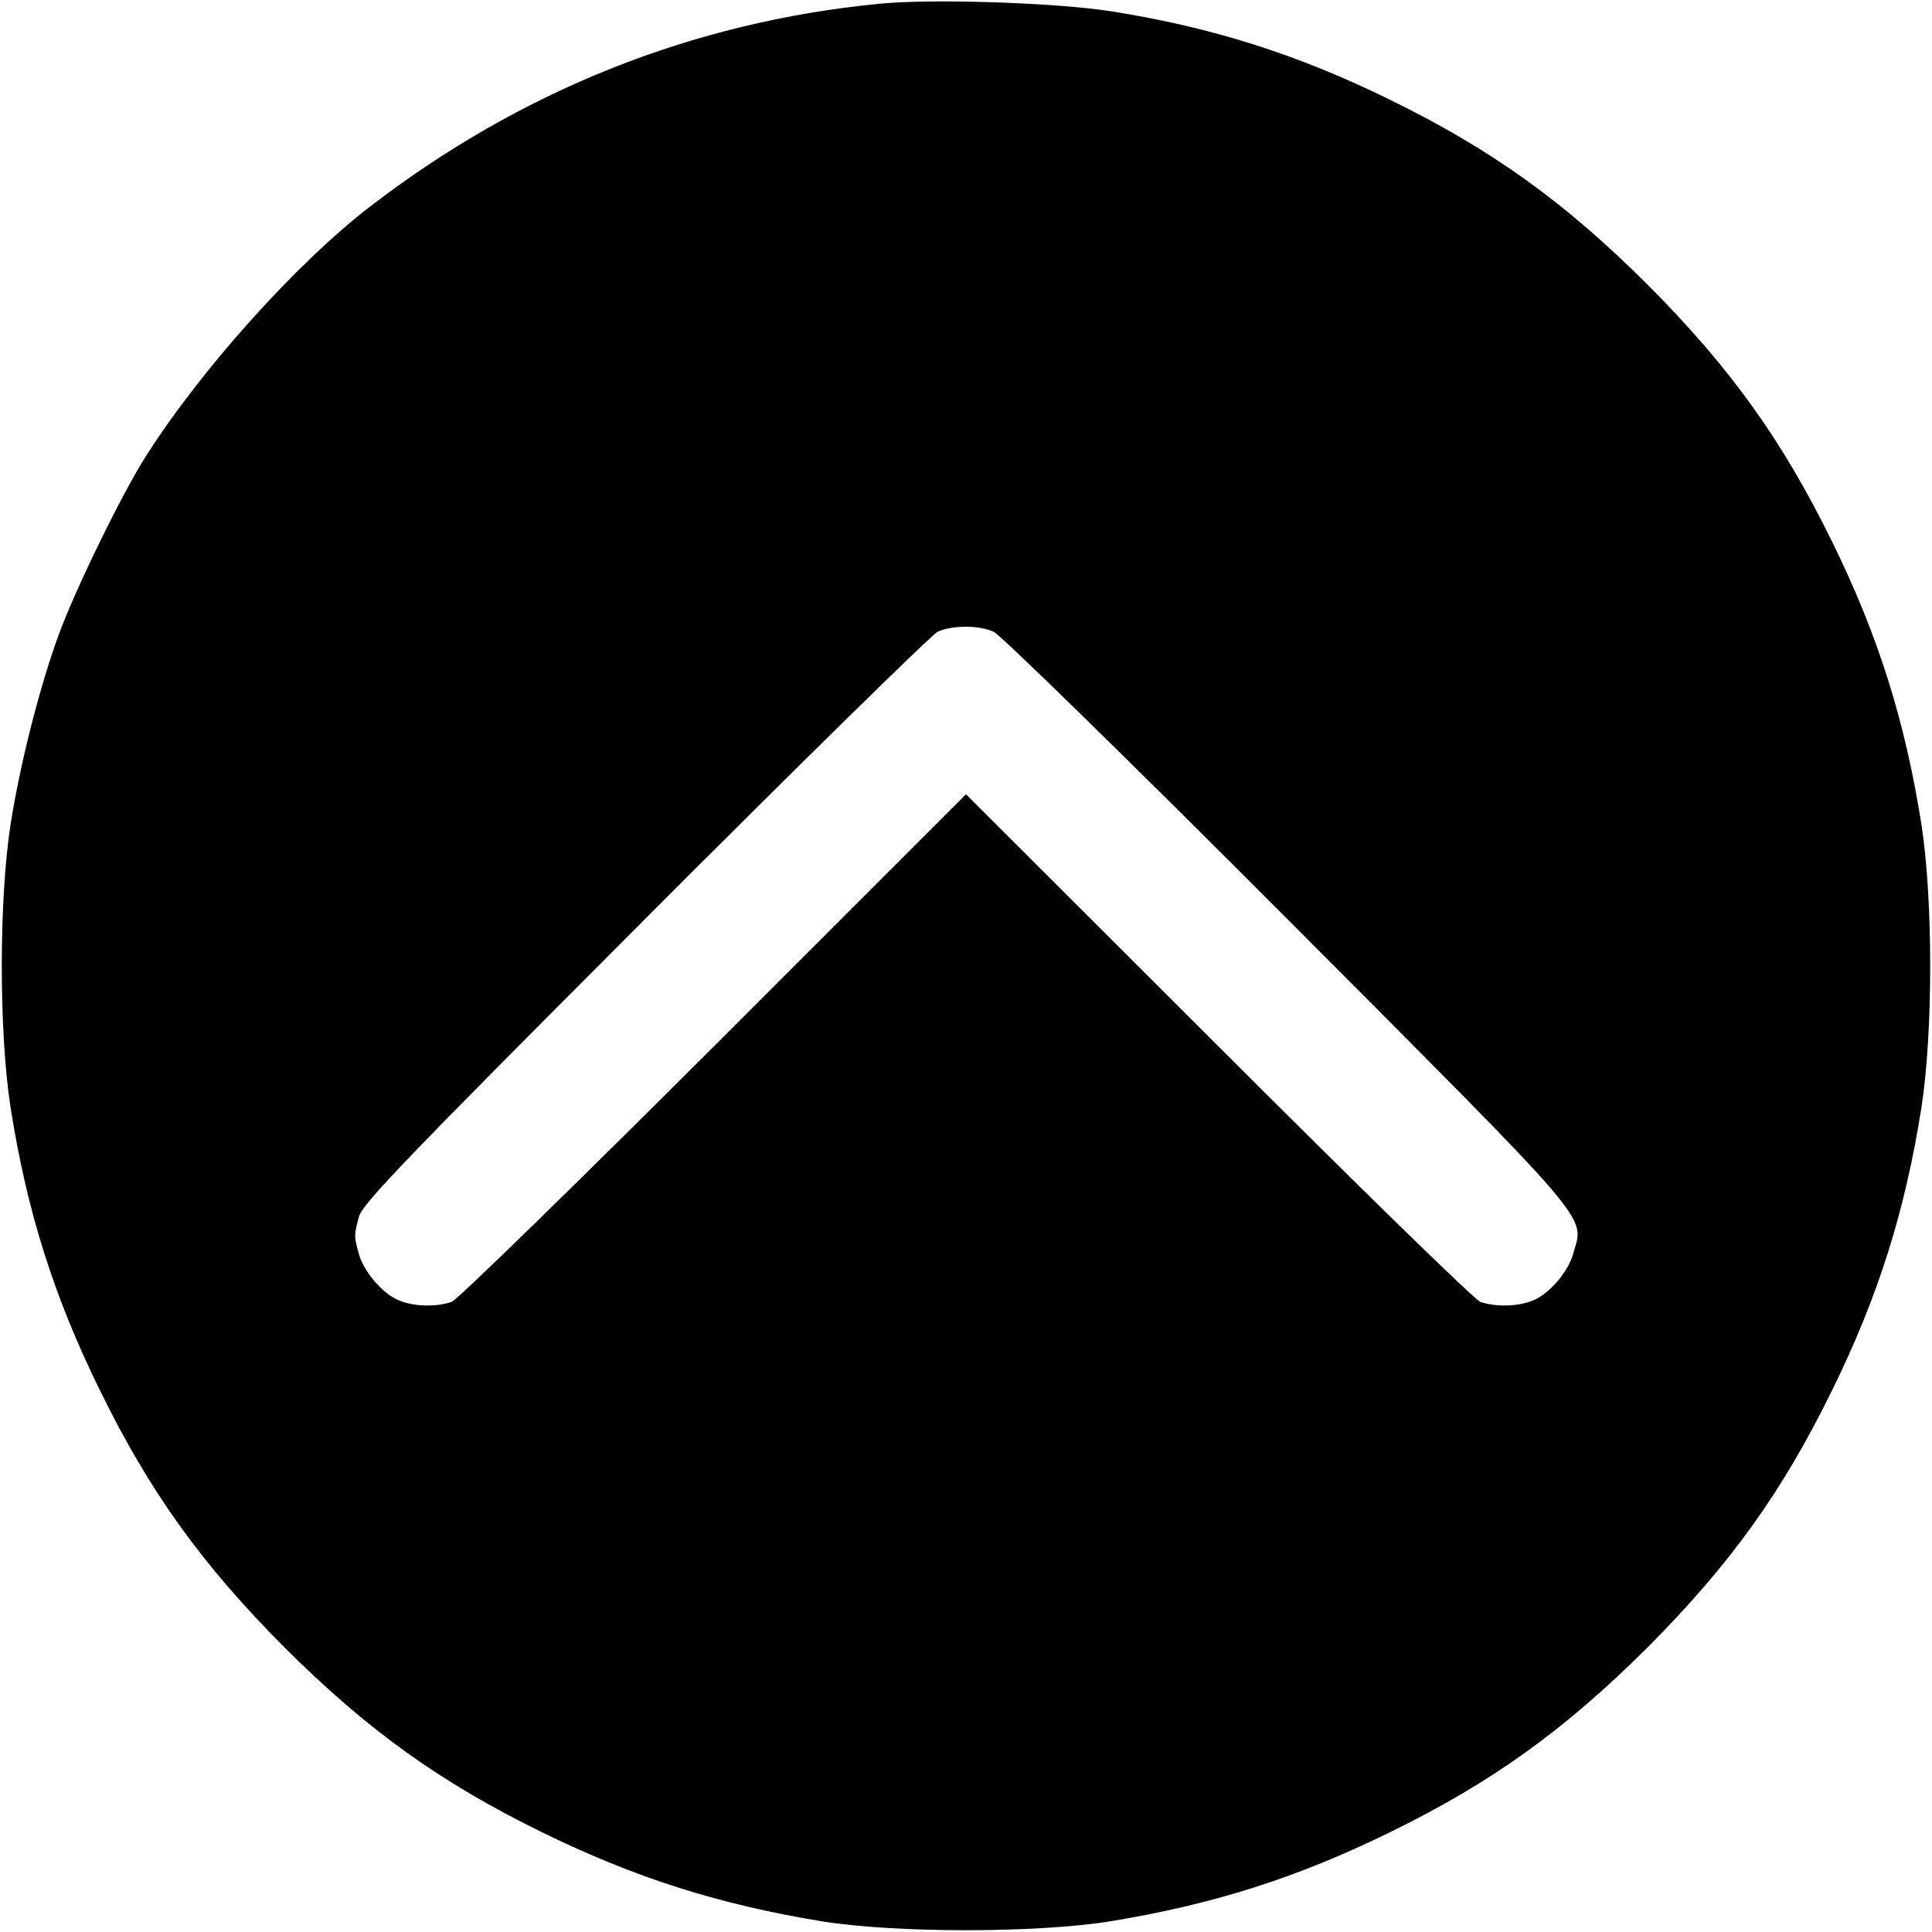
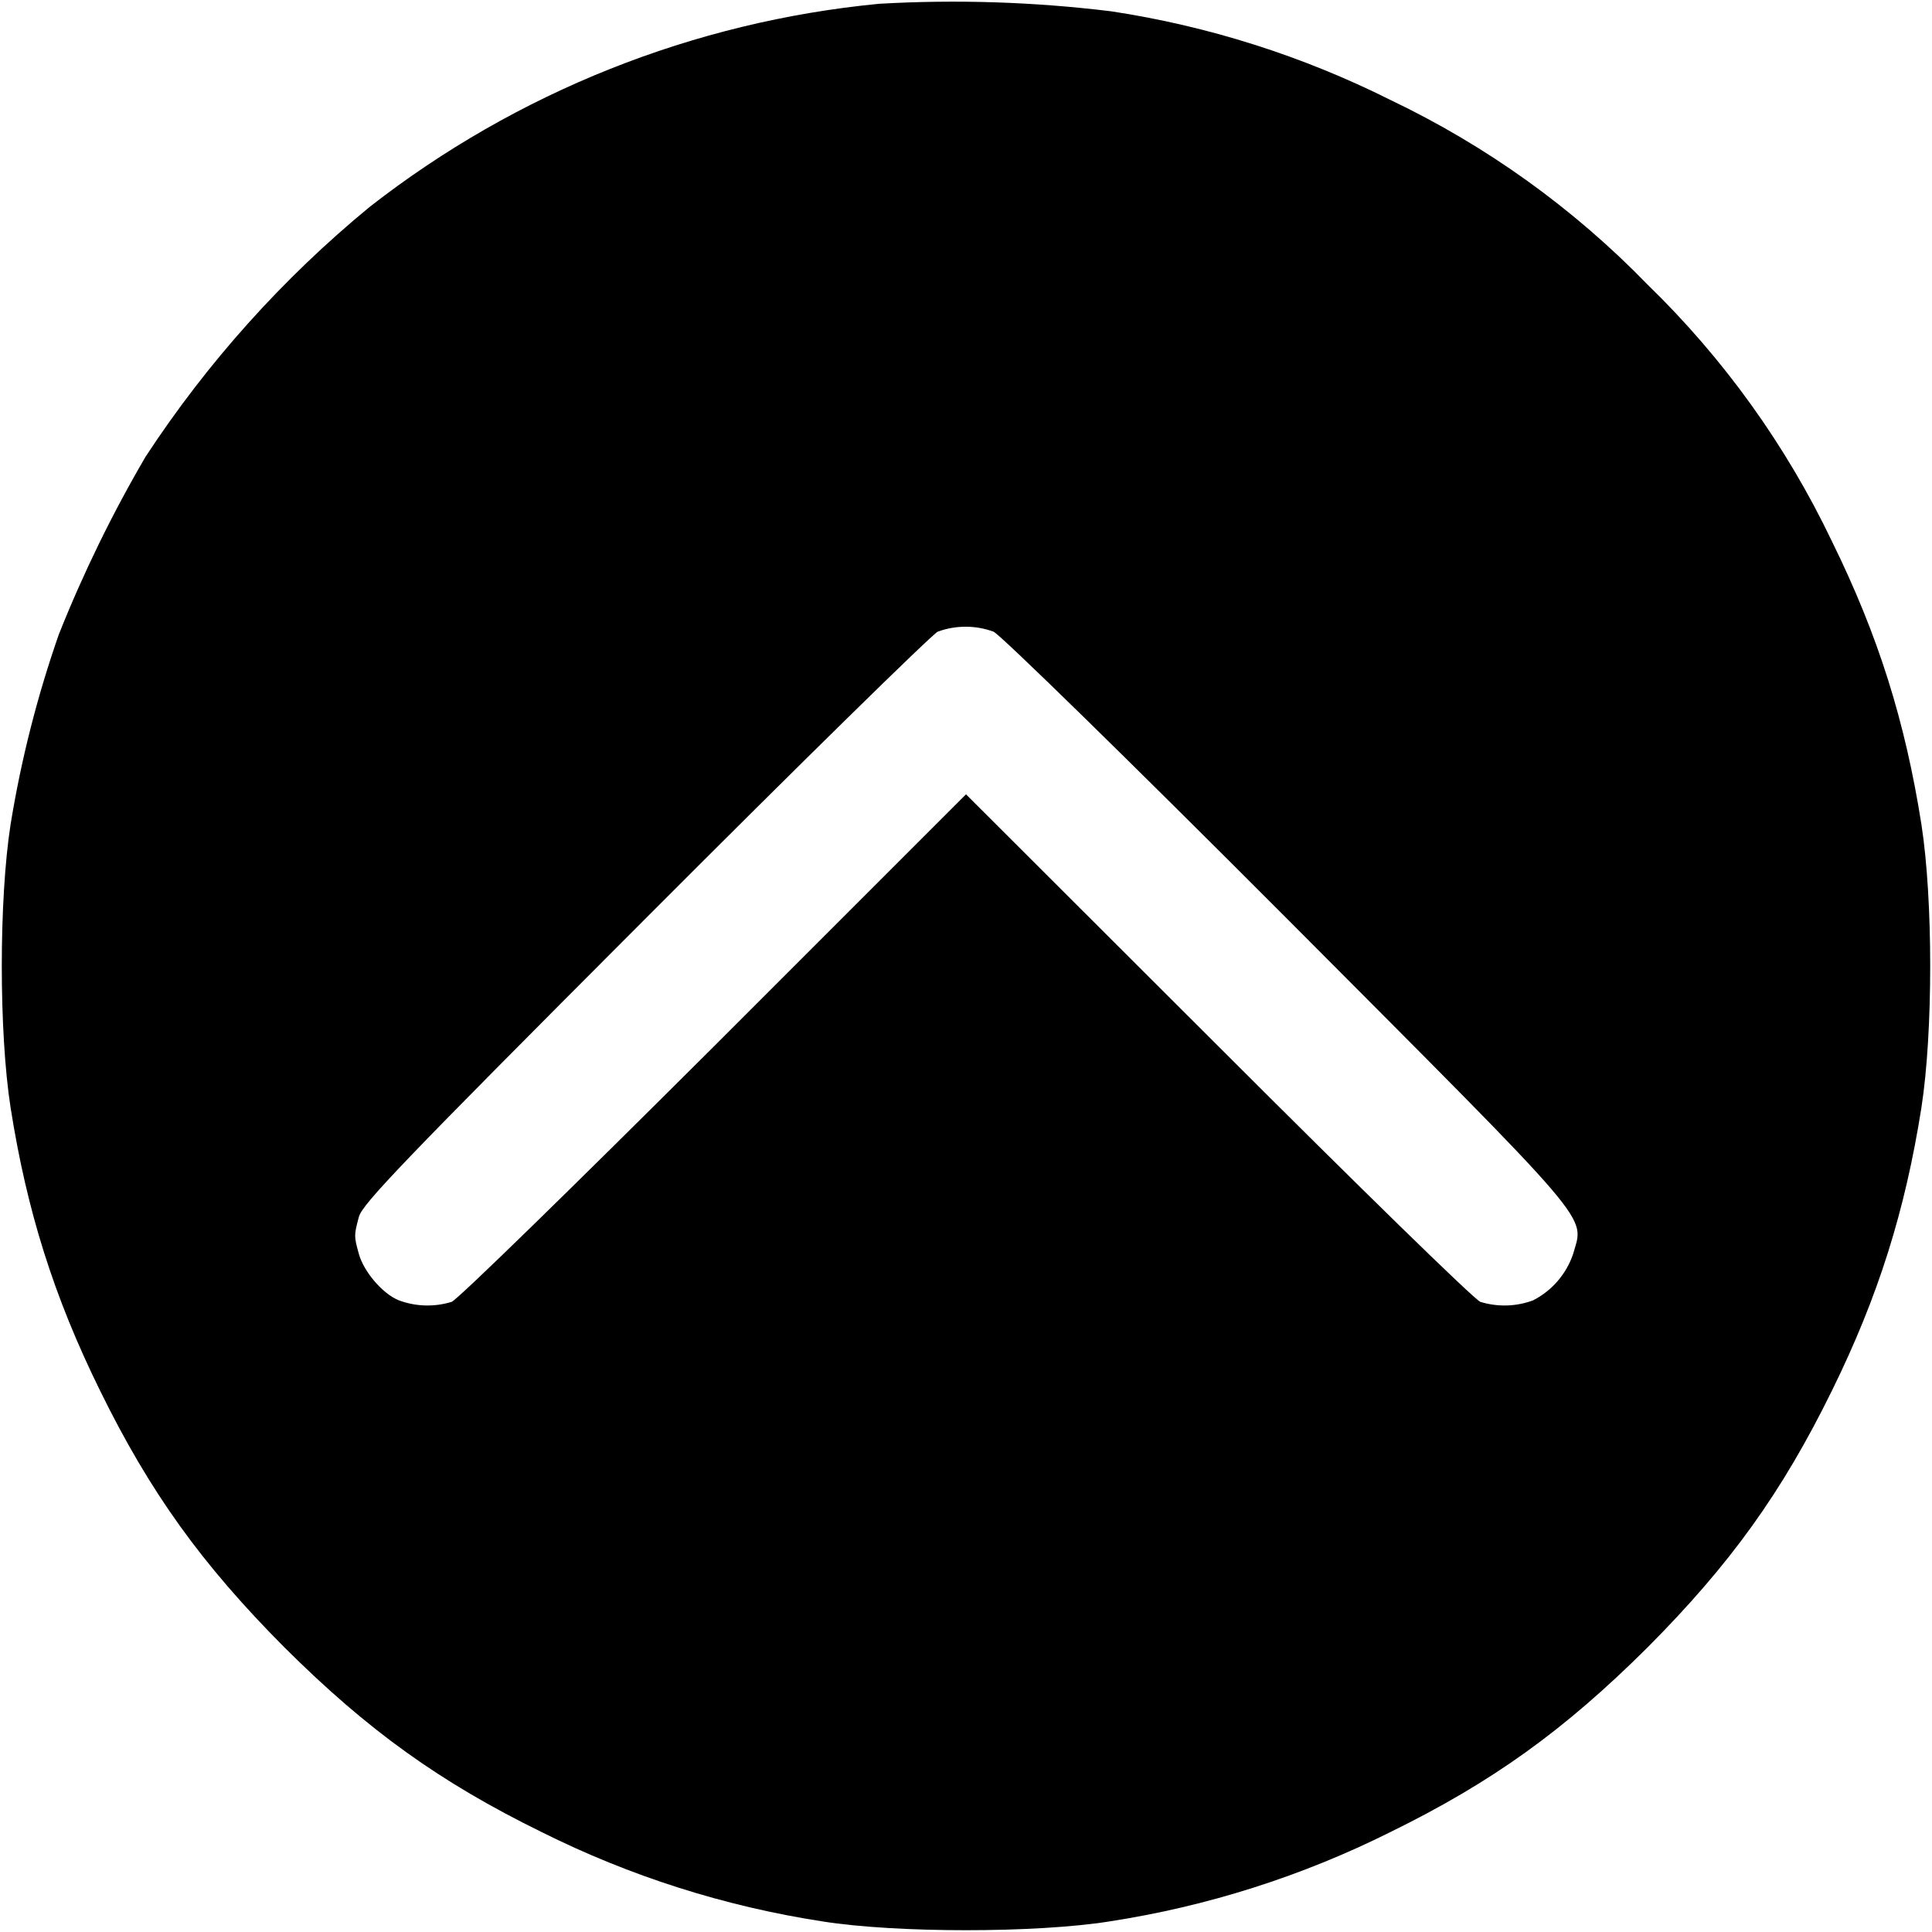
- <svg xmlns="http://www.w3.org/2000/svg" version="1.0" width="512pt" height="512pt" viewBox="0 0 512 512" preserveAspectRatio="xMidYMid meet">
-   <g transform="translate(0,512) scale(0.1,-0.1)" fill="#000000" stroke="none">
-     <path d="M2330 5110 c-494 -48 -950 -230 -1350 -538 -195 -150 -448 -432 -594 -662 -63 -99 -186 -351 -230 -471 -51 -139 -103 -344 -128 -504 -31 -200 -31 -550 0 -750 43 -273 114 -500 237 -750 132 -269 269 -460 489 -681 221 -220 412 -357 681 -489 247 -121 469 -192 745 -237 195 -31 565 -31 760 0 276 45 498 116 745 237 269 132 460 269 681 489 220 221 357 412 489 681 123 250 194 477 237 750 31 200 31 550 0 750 -43 273 -114 500 -237 750 -132 269 -269 460 -489 681 -221 220 -412 357 -681 489 -246 121 -474 193 -740 235 -147 23 -475 34 -615 20z m303 -1664 c18 -8 346 -328 779 -762 827 -830 786 -782 757 -887 -13 -47 -63 -106 -106 -123 -39 -17 -101 -18 -140 -4 -16 6 -323 306 -695 678 l-668 667 -667 -667 c-373 -372 -680 -672 -696 -678 -39 -14 -101 -13 -140 4 -43 17 -93 76 -106 123 -13 47 -13 49 0 98 9 34 114 144 757 788 411 412 761 755 777 763 39 17 107 18 148 0z" />
-   </g>
+ <svg xmlns="http://www.w3.org/2000/svg" width="682.7" height="682.7" viewBox="0 0 512 512">
+   <path d="M233 1A260 260 0 0 0 98 54.8 294.9 294.9 0 0 0 38.6 121a348.8 348.8 0 0 0-23 47.1 297.2 297.2 0 0 0-12.8 50.4c-3.1 20-3.1 55 0 75 4.3 27.3 11.4 50 23.7 75 13.2 26.9 26.9 46 48.9 68.1 22.1 22 41.2 35.7 68.1 48.9a252.4 252.4 0 0 0 74.5 23.7c19.5 3.1 56.5 3.1 76 0a252.4 252.4 0 0 0 74.5-23.7c26.9-13.2 46-26.9 68.1-48.9 22-22.1 35.7-41.2 48.9-68.1 12.3-25 19.4-47.7 23.7-75 3.1-20 3.1-55 0-75-4.3-27.3-11.4-50-23.7-75a237.4 237.4 0 0 0-48.9-68.1 237.4 237.4 0 0 0-68.1-48.9 248.5 248.5 0 0 0-74-23.5A344 344 0 0 0 233 1m30.3 166.4c1.8.8 34.6 32.8 77.9 76.2 82.7 83 78.6 78.2 75.7 88.7a21.6 21.6 0 0 1-10.6 12.3 21.7 21.7 0 0 1-14 .4c-1.6-.6-32.3-30.6-69.5-67.8L256 210.5l-66.7 66.7c-37.3 37.2-68 67.2-69.6 67.8a21.7 21.7 0 0 1-14-.4c-4.3-1.7-9.3-7.6-10.6-12.3s-1.3-4.9 0-9.8c.9-3.4 11.4-14.4 75.7-78.8 41.1-41.2 76.1-75.5 77.7-76.3a21.5 21.5 0 0 1 14.8 0" />
</svg>
